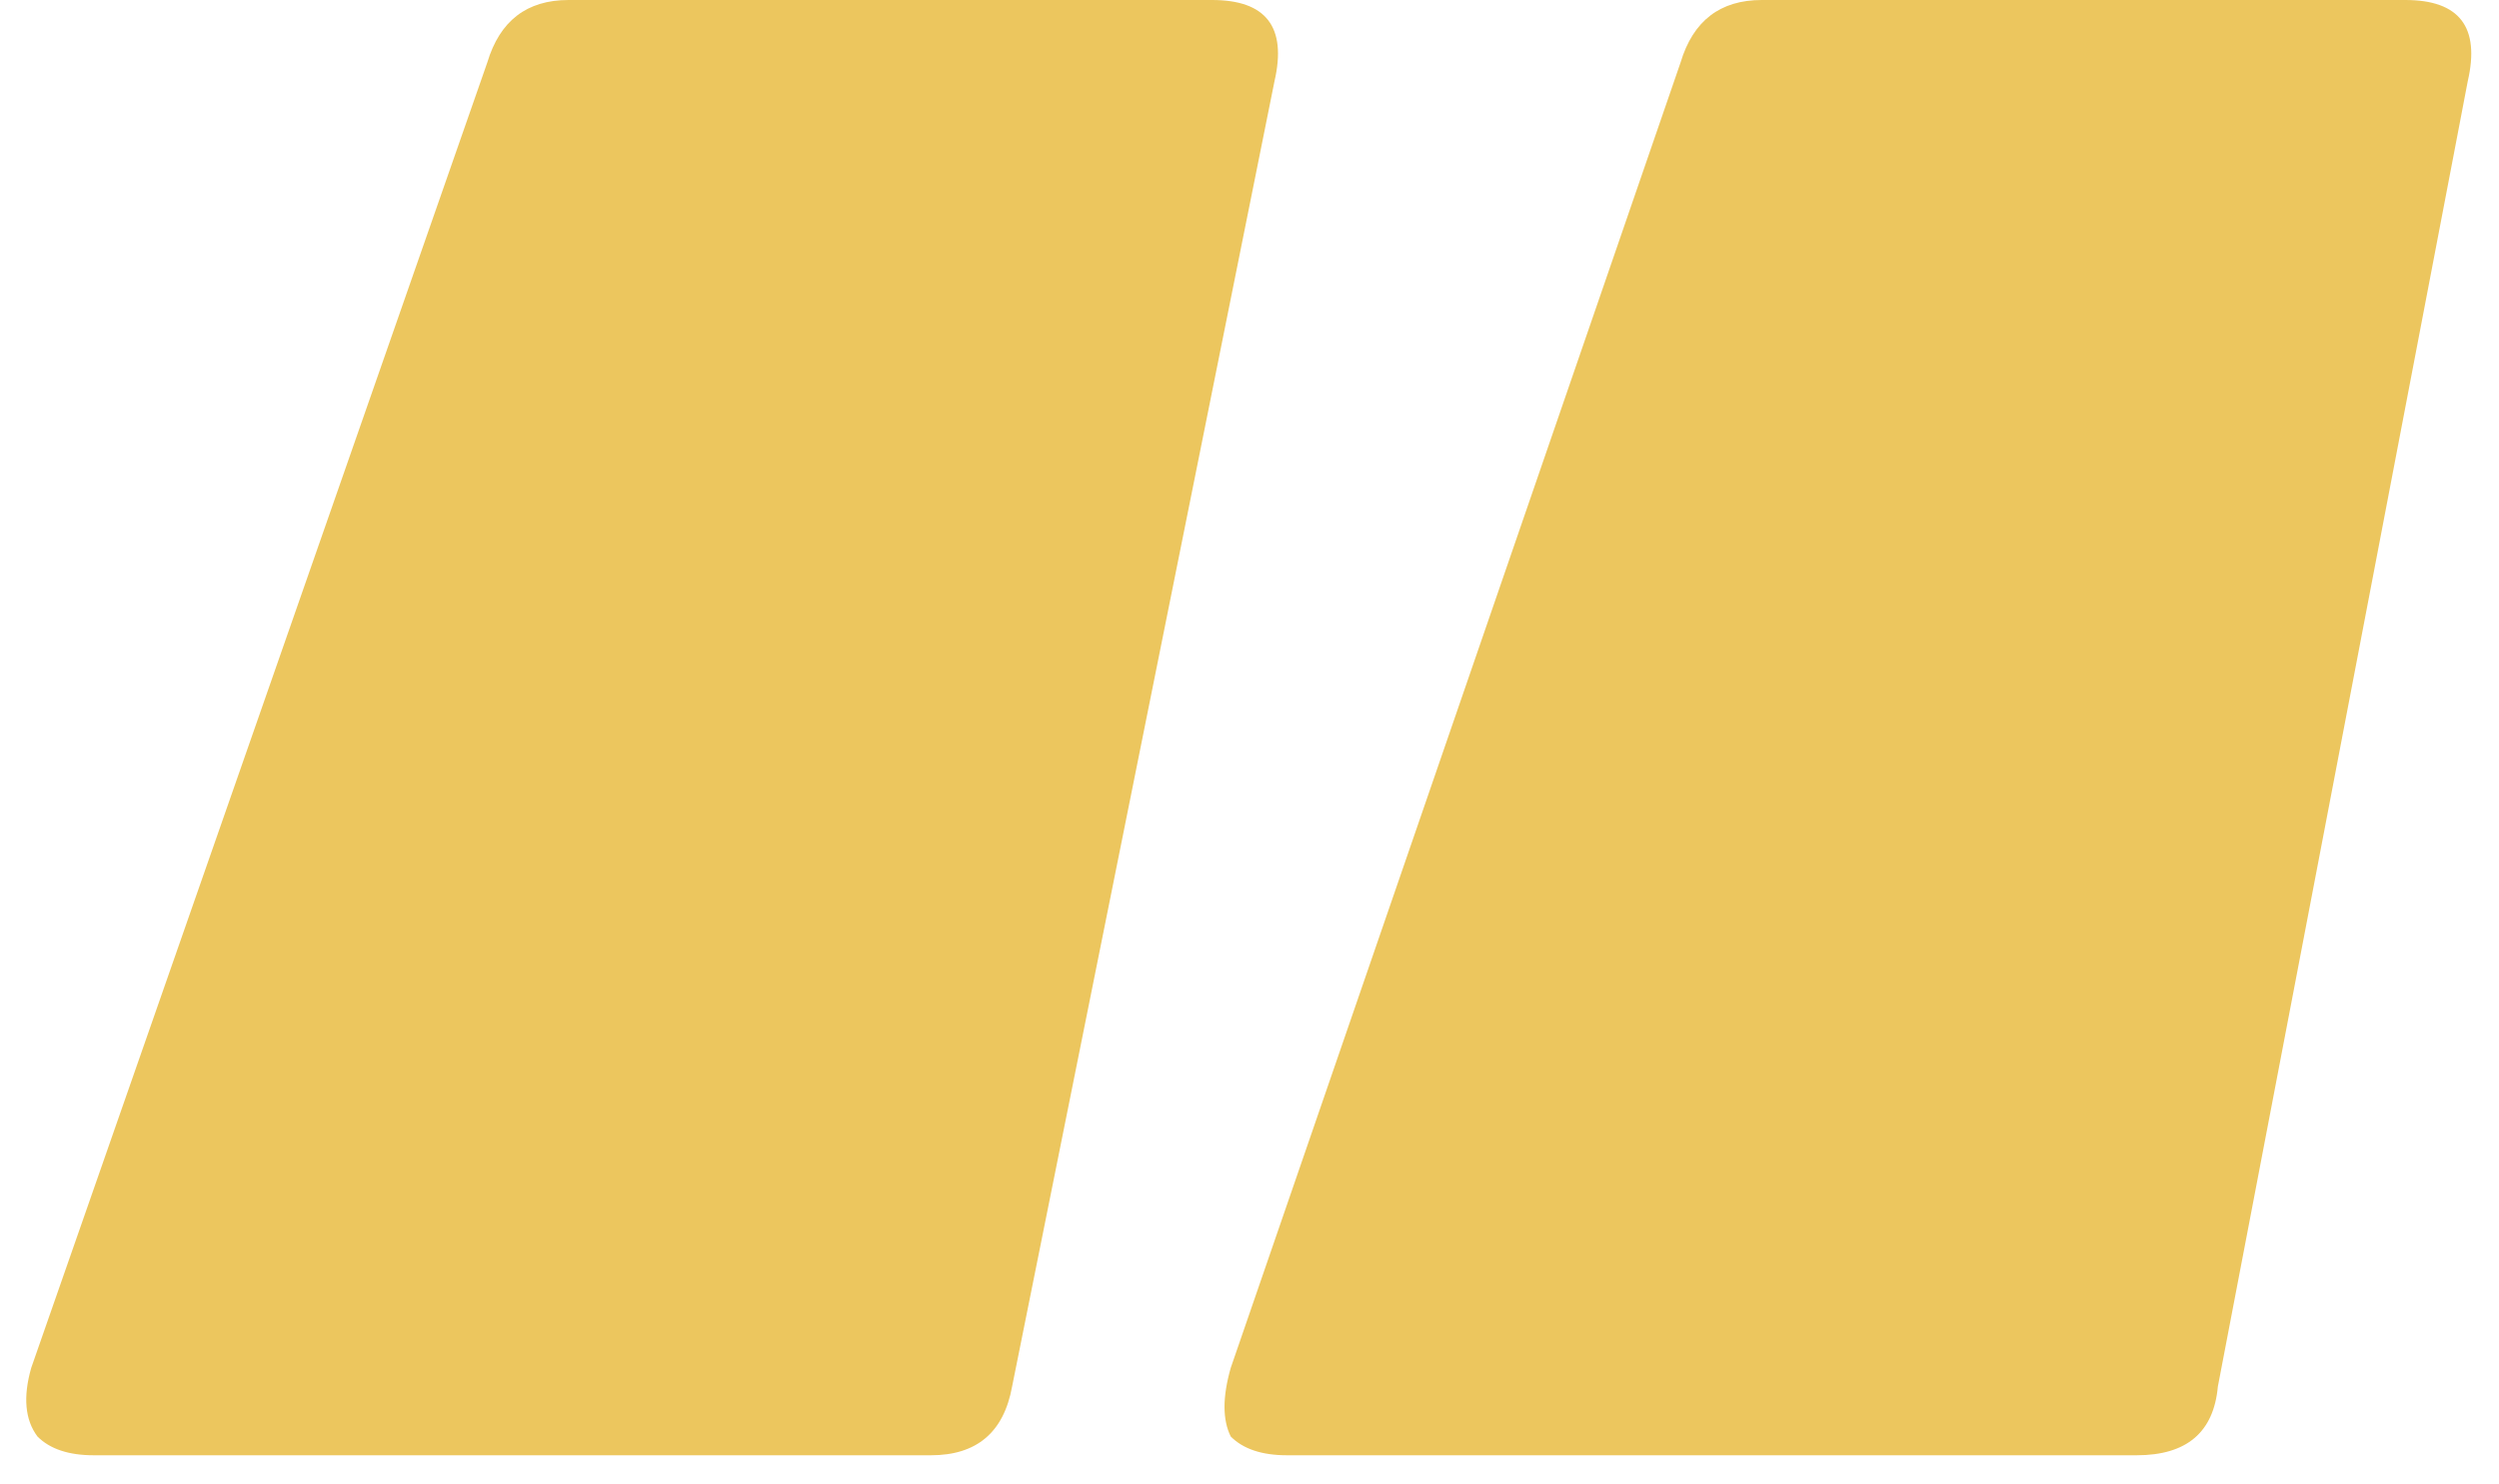
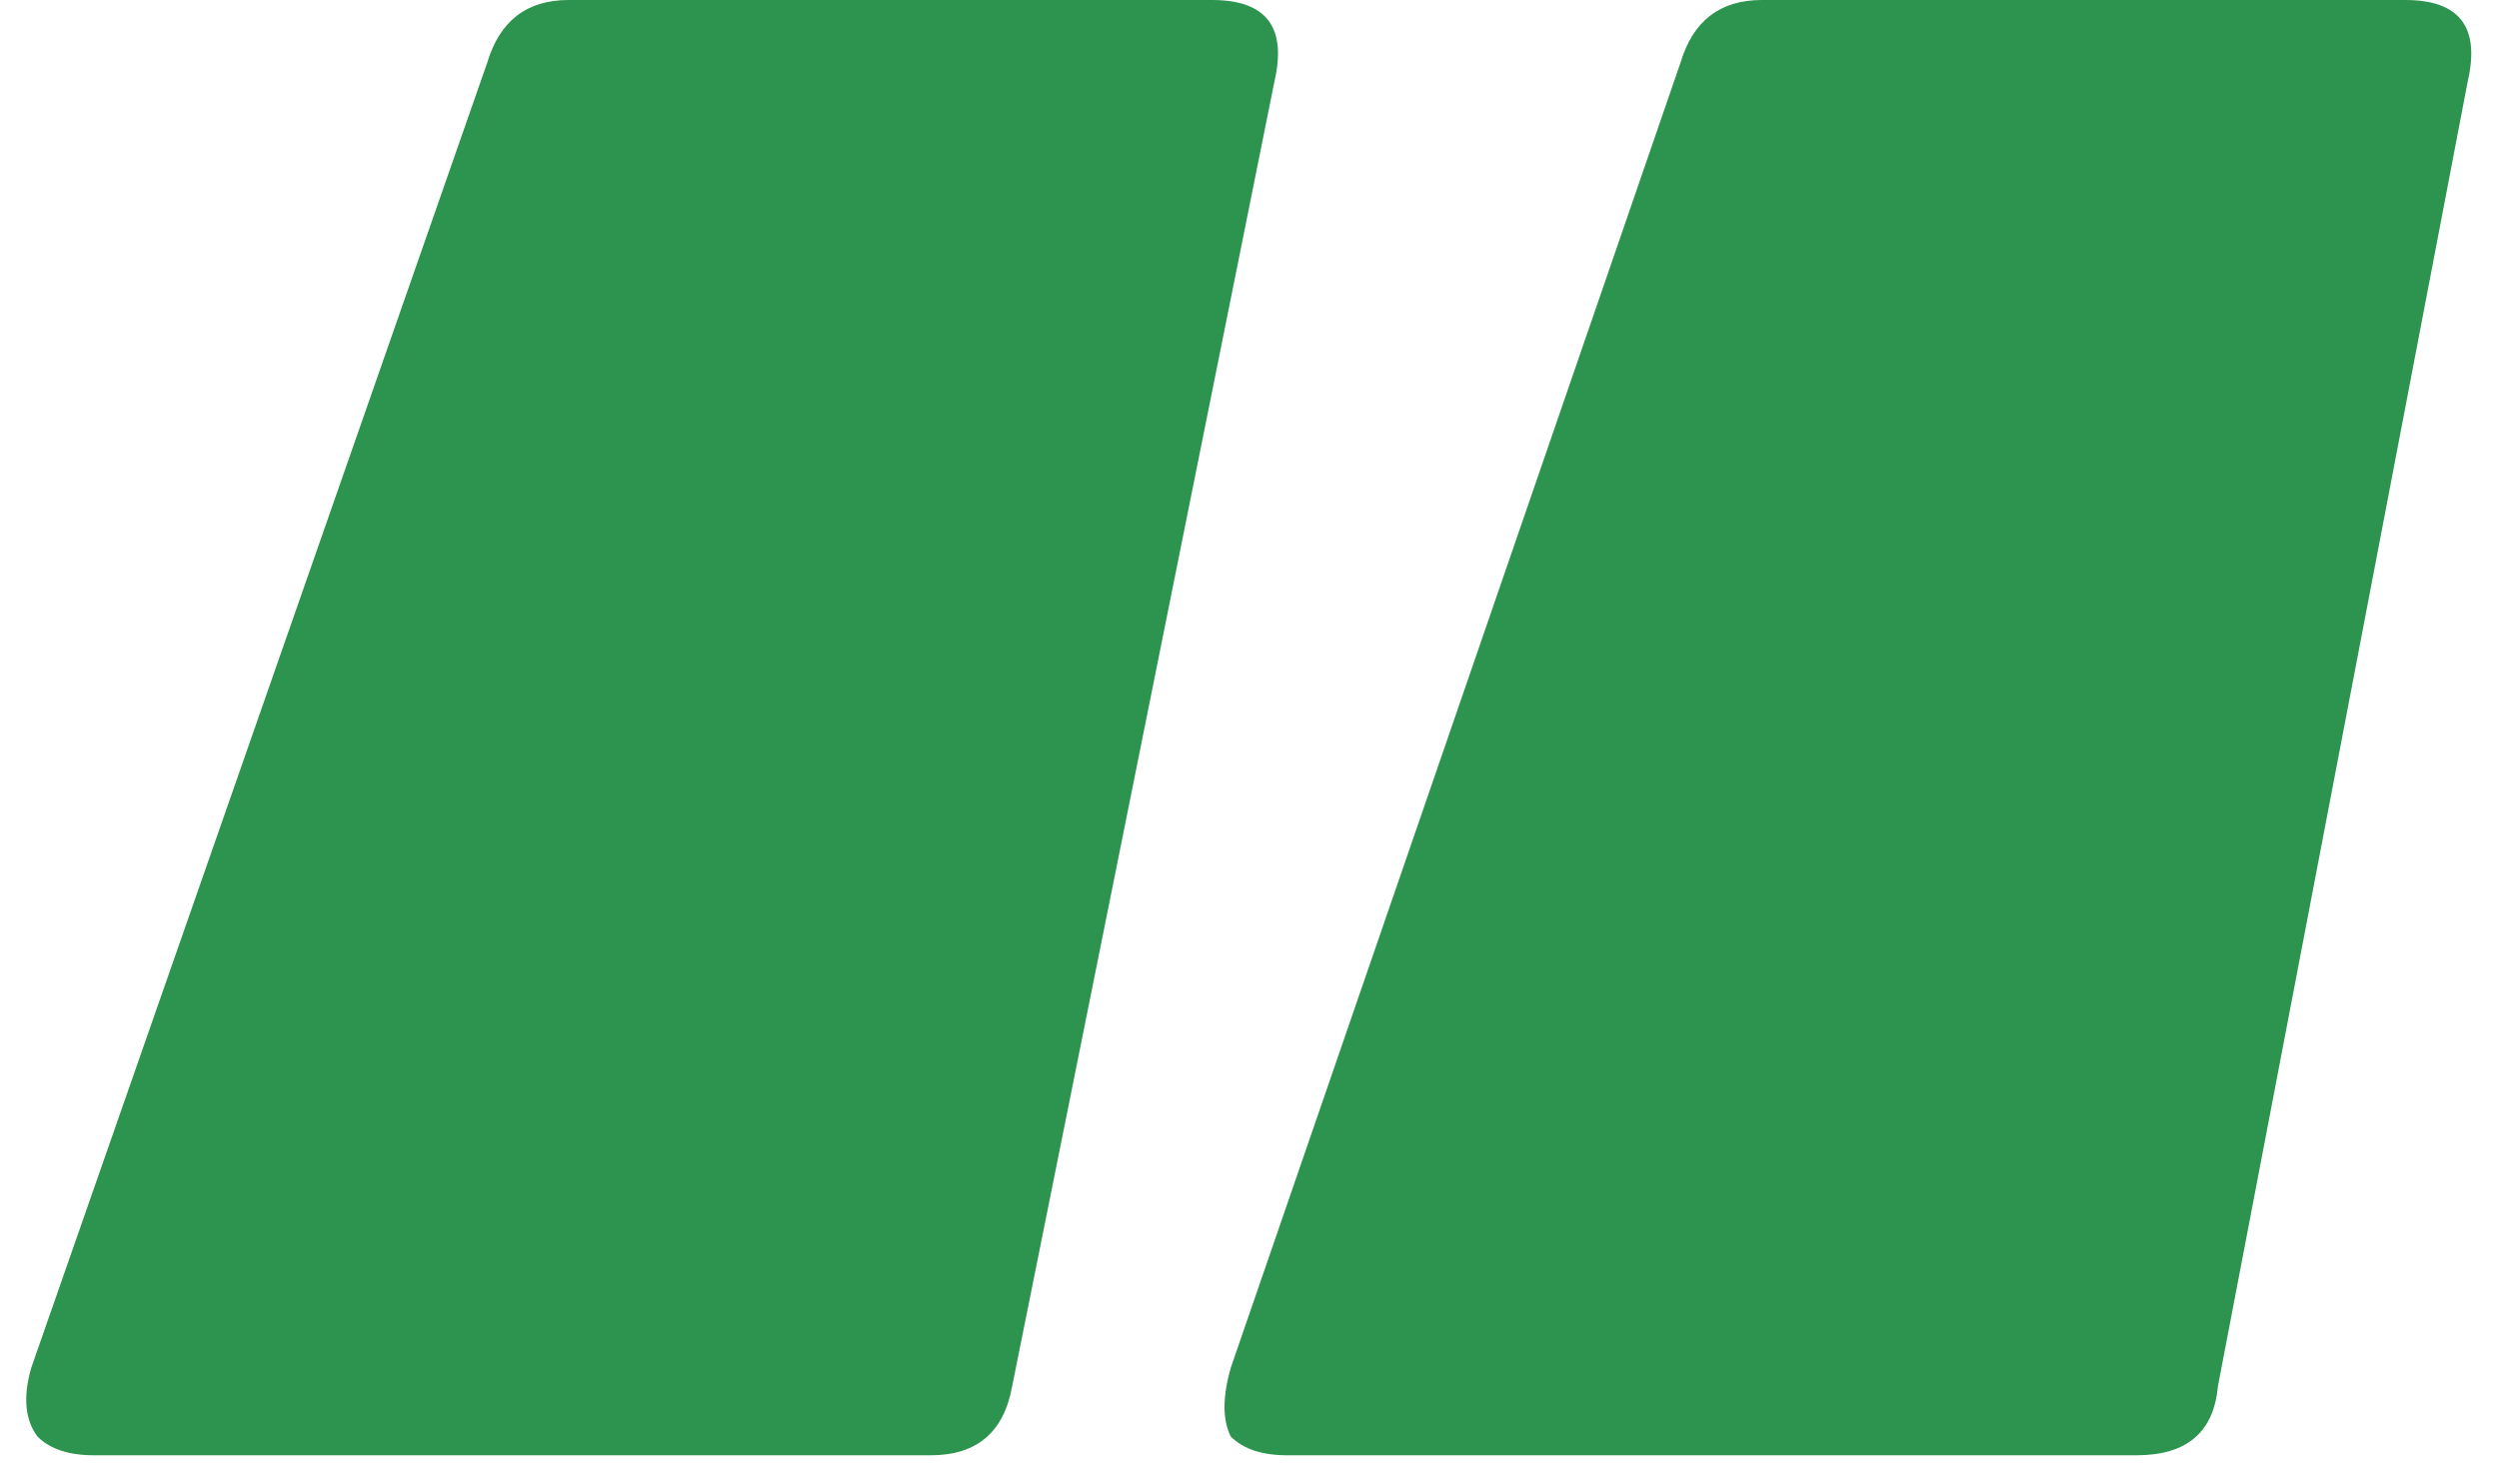
<svg xmlns="http://www.w3.org/2000/svg" width="64" height="38" viewBox="0 0 64 38" fill="none">
-   <path d="M2.4 37.28C1.76 37.28 1.28 37.12 0.96 36.8C0.64 36.373 0.587 35.787 0.8 35.04L12.48 1.6C12.8 0.533 13.493 -7.62939e-06 14.56 -7.62939e-06H31.04C32.427 -7.62939e-06 32.96 0.693 32.64 2.08L25.92 35.52C25.707 36.693 25.013 37.28 23.84 37.28H2.4ZM32.96 37.28C32.32 37.28 31.84 37.12 31.52 36.8C31.307 36.373 31.307 35.787 31.52 35.04L43.04 1.6C43.36 0.533 44.053 -7.62939e-06 45.12 -7.62939e-06H61.6C62.987 -7.62939e-06 63.52 0.693 63.2 2.08L56.8 35.52C56.693 36.693 56 37.28 54.72 37.28H32.96Z" fill="#ECC65E" />
+   <path d="M2.4 37.28C1.76 37.28 1.28 37.12 0.96 36.8C0.64 36.373 0.587 35.787 0.8 35.04L12.48 1.6C12.8 0.533 13.493 -7.62939e-06 14.56 -7.62939e-06H31.04C32.427 -7.62939e-06 32.96 0.693 32.64 2.08L25.92 35.52C25.707 36.693 25.013 37.28 23.84 37.28H2.4ZM32.96 37.28C32.32 37.28 31.84 37.12 31.52 36.8C31.307 36.373 31.307 35.787 31.52 35.04L43.04 1.6C43.36 0.533 44.053 -7.62939e-06 45.12 -7.62939e-06H61.6C62.987 -7.62939e-06 63.52 0.693 63.2 2.08L56.8 35.52C56.693 36.693 56 37.28 54.72 37.28H32.96Z" fill="#2C944E" />
</svg>
